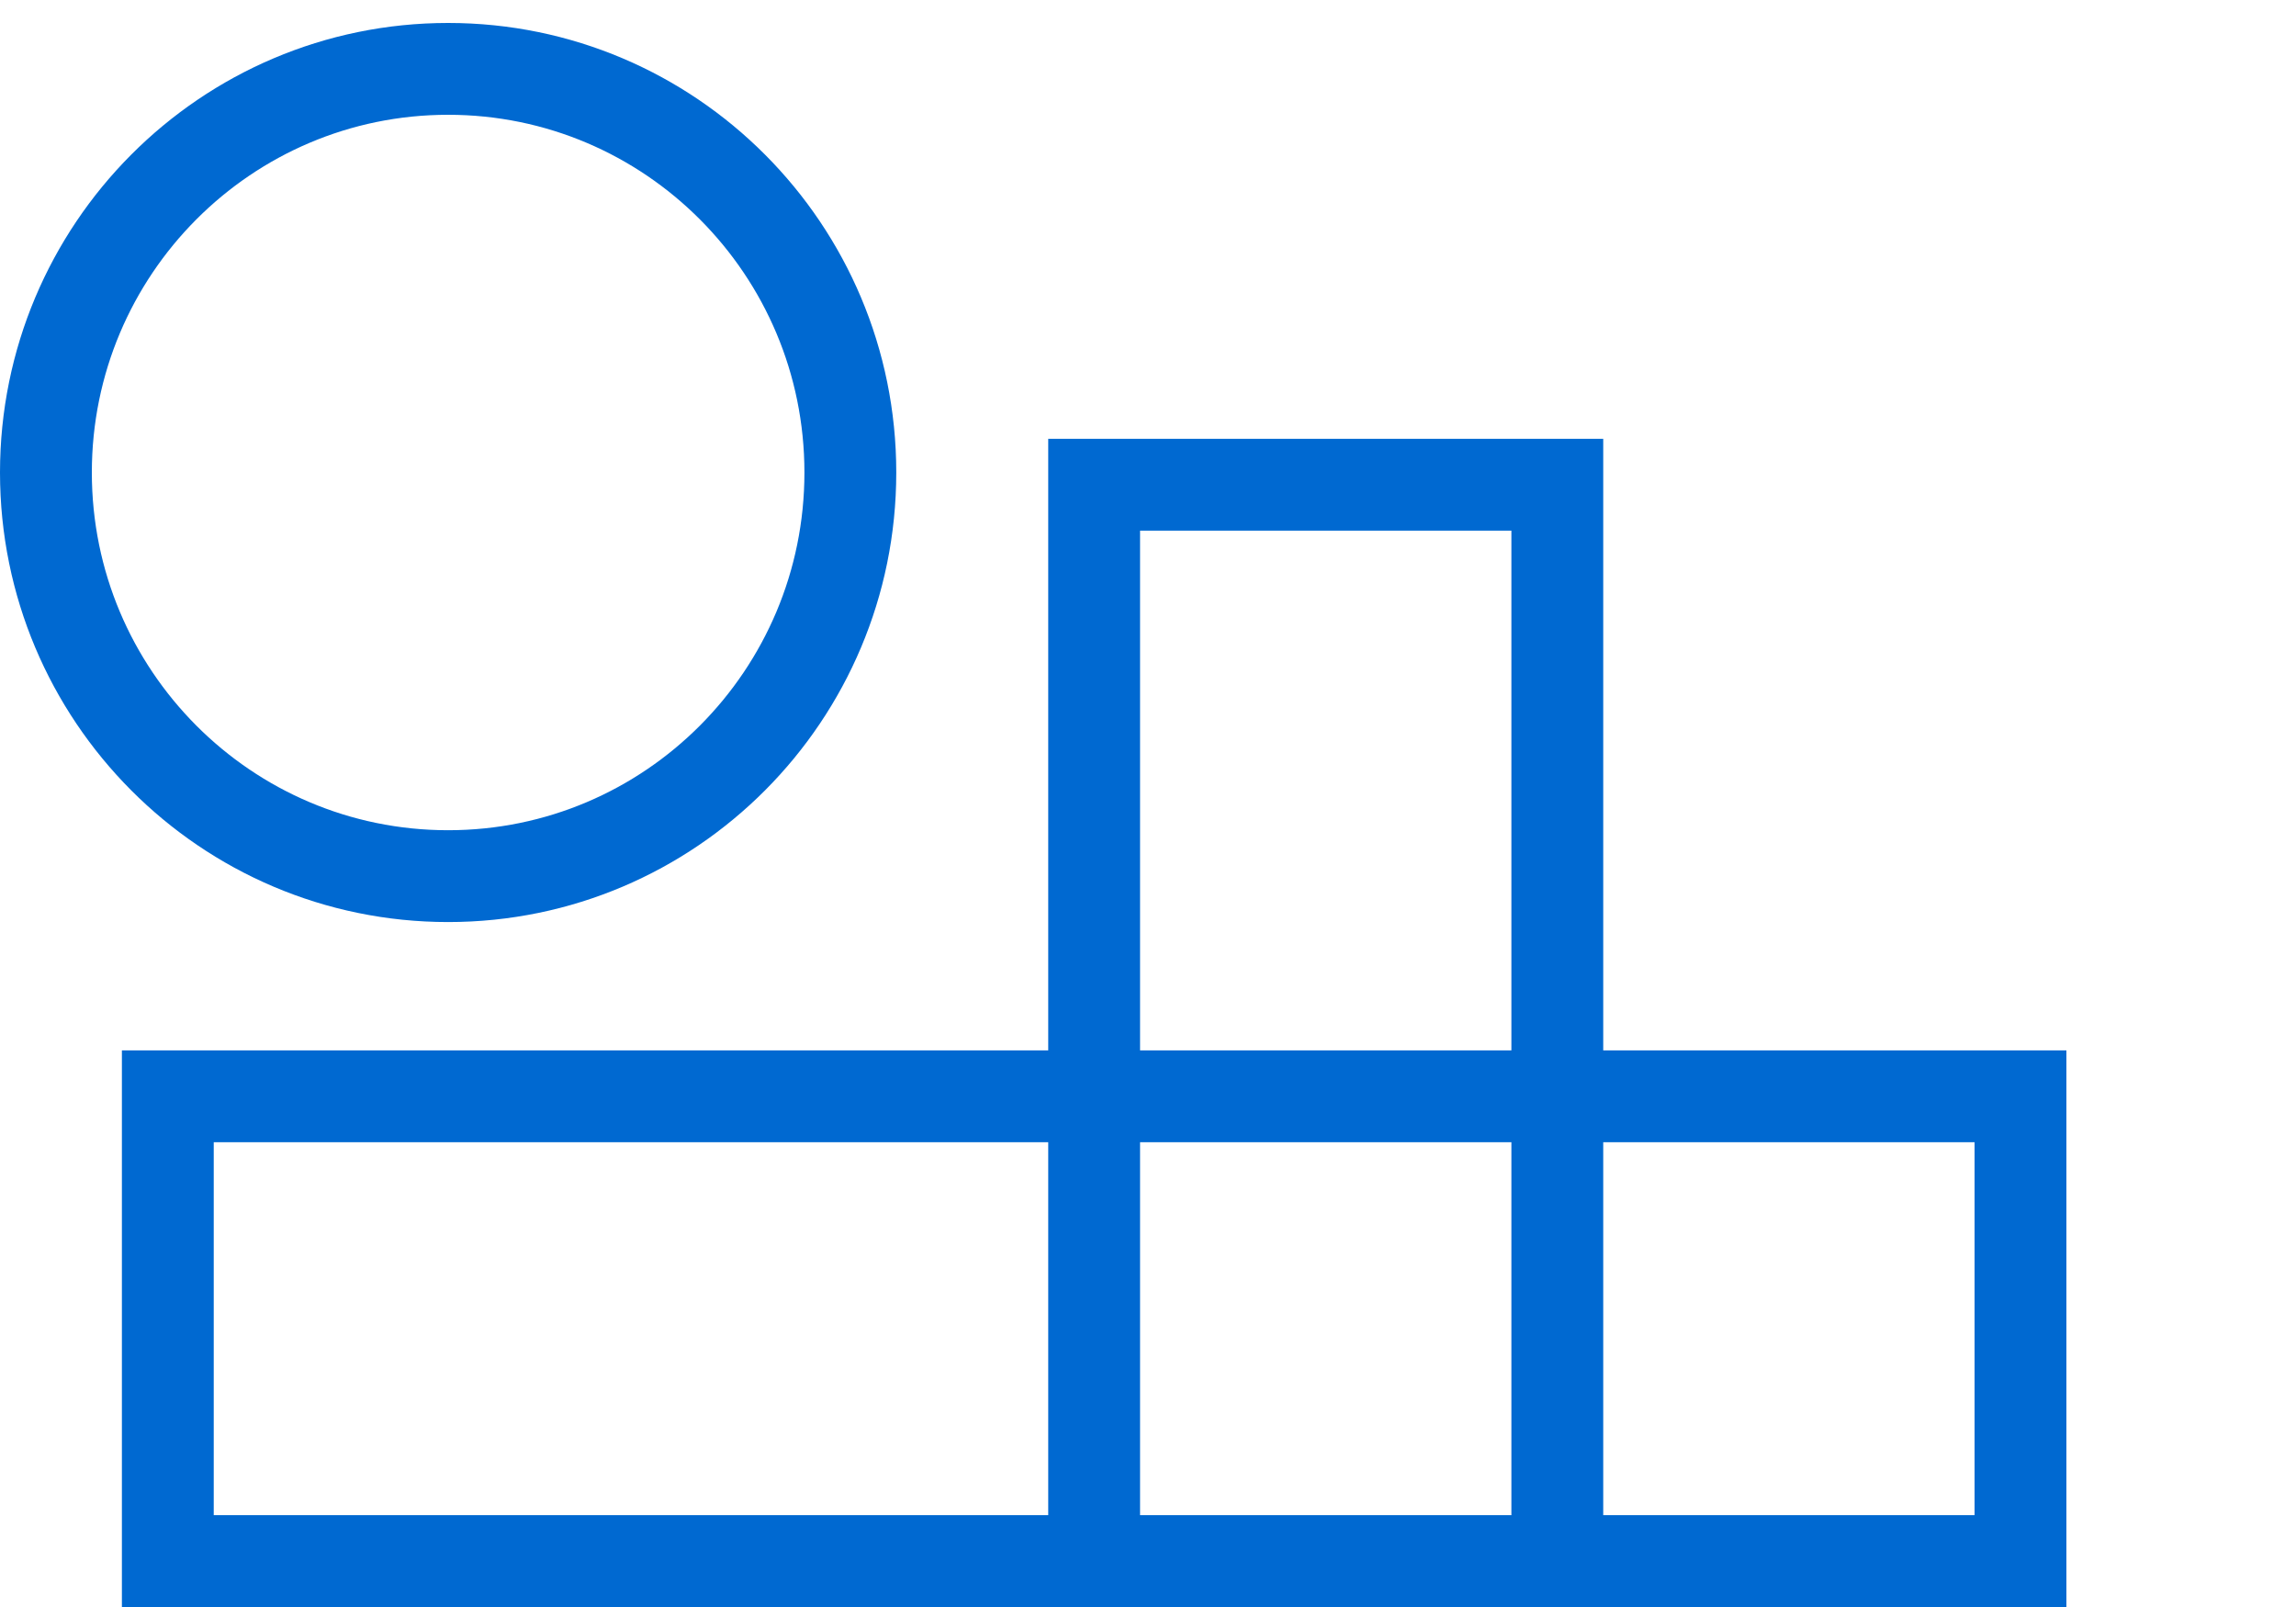
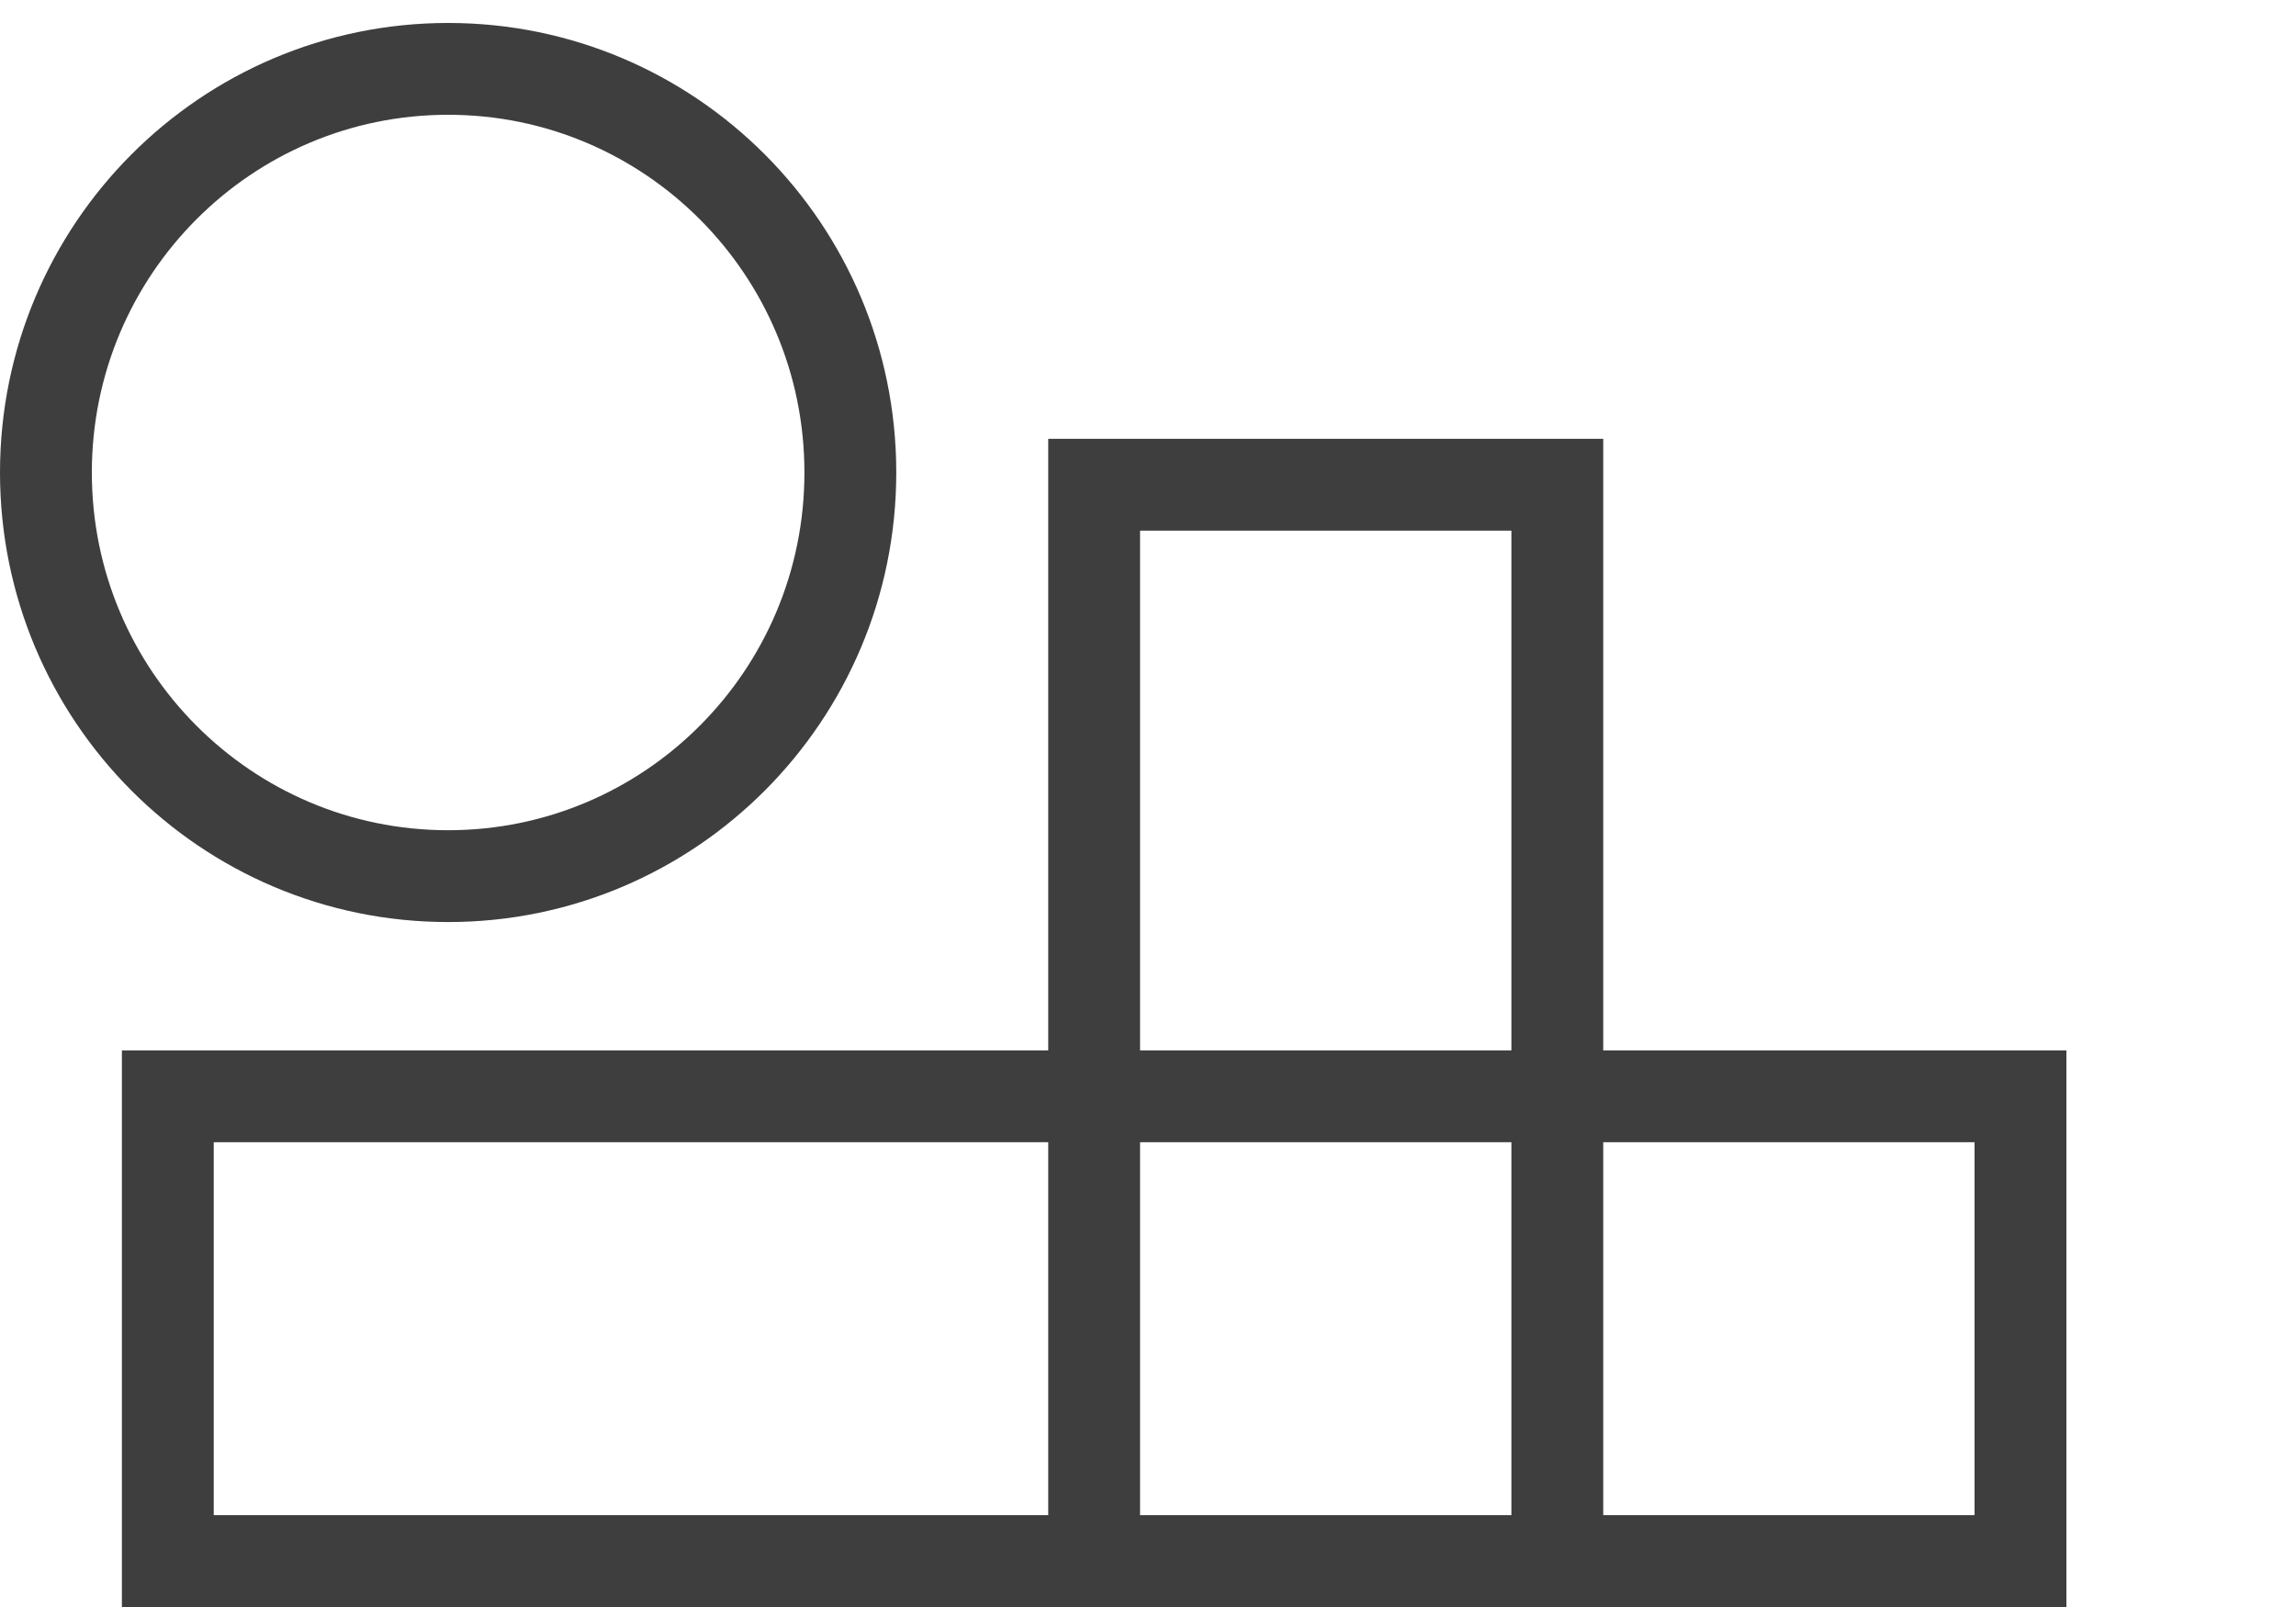
<svg xmlns="http://www.w3.org/2000/svg" width="100" height="70" viewBox="0 0 100 70" fill="none">
-   <rect x="7.309" y="47.754" width="80.691" height="20.246" stroke="#0069d1" stroke-width="4" />
-   <rect x="47.654" y="68" width="46.885" height="20.173" transform="rotate(-90 47.6543 68)" stroke="#0069d1" stroke-width="4" />
-   <ellipse cx="19.518" cy="20.582" rx="17.518" ry="17.582" stroke="#0069d1" stroke-width="4" />
+   <rect x="7.309" y="47.754" width="80.691" height="20.246" stroke="#3e3e3e" stroke-width="4" />
+   <rect x="47.654" y="68" width="46.885" height="20.173" transform="rotate(-90 47.6543 68)" stroke="#3e3e3e" stroke-width="4" />
+   <ellipse cx="19.518" cy="20.582" rx="17.518" ry="17.582" stroke="#3e3e3e" stroke-width="4" />
</svg>
